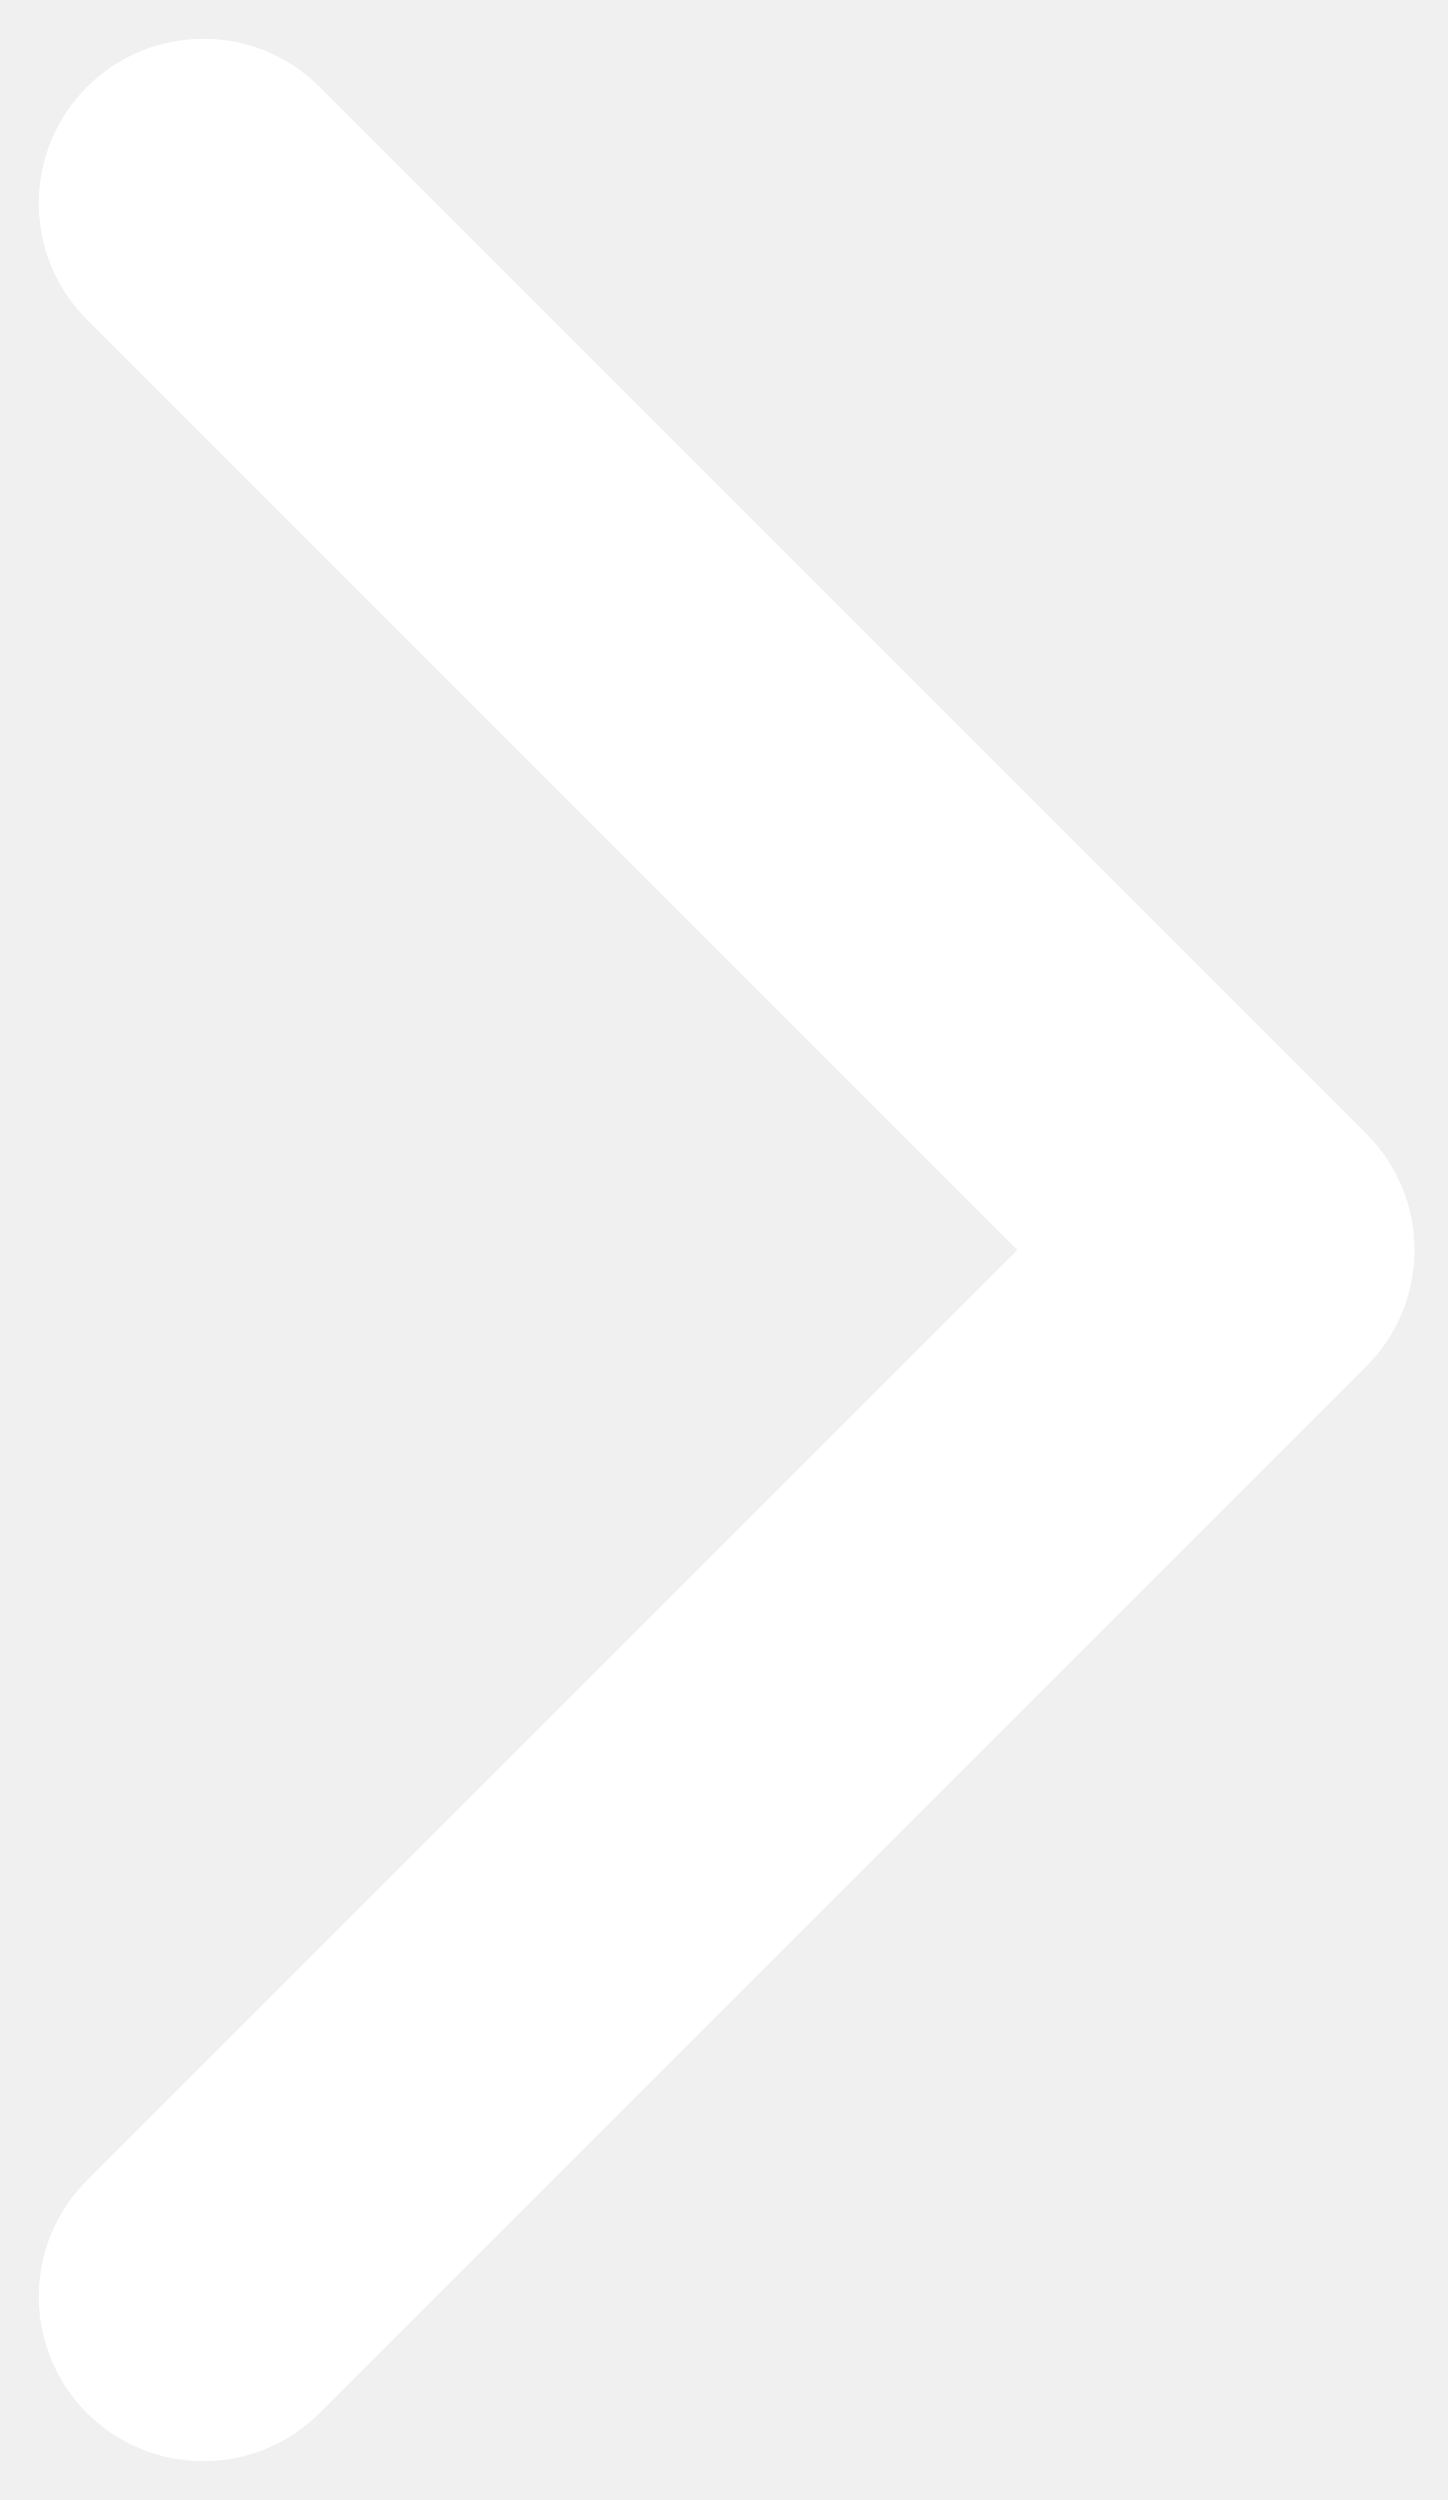
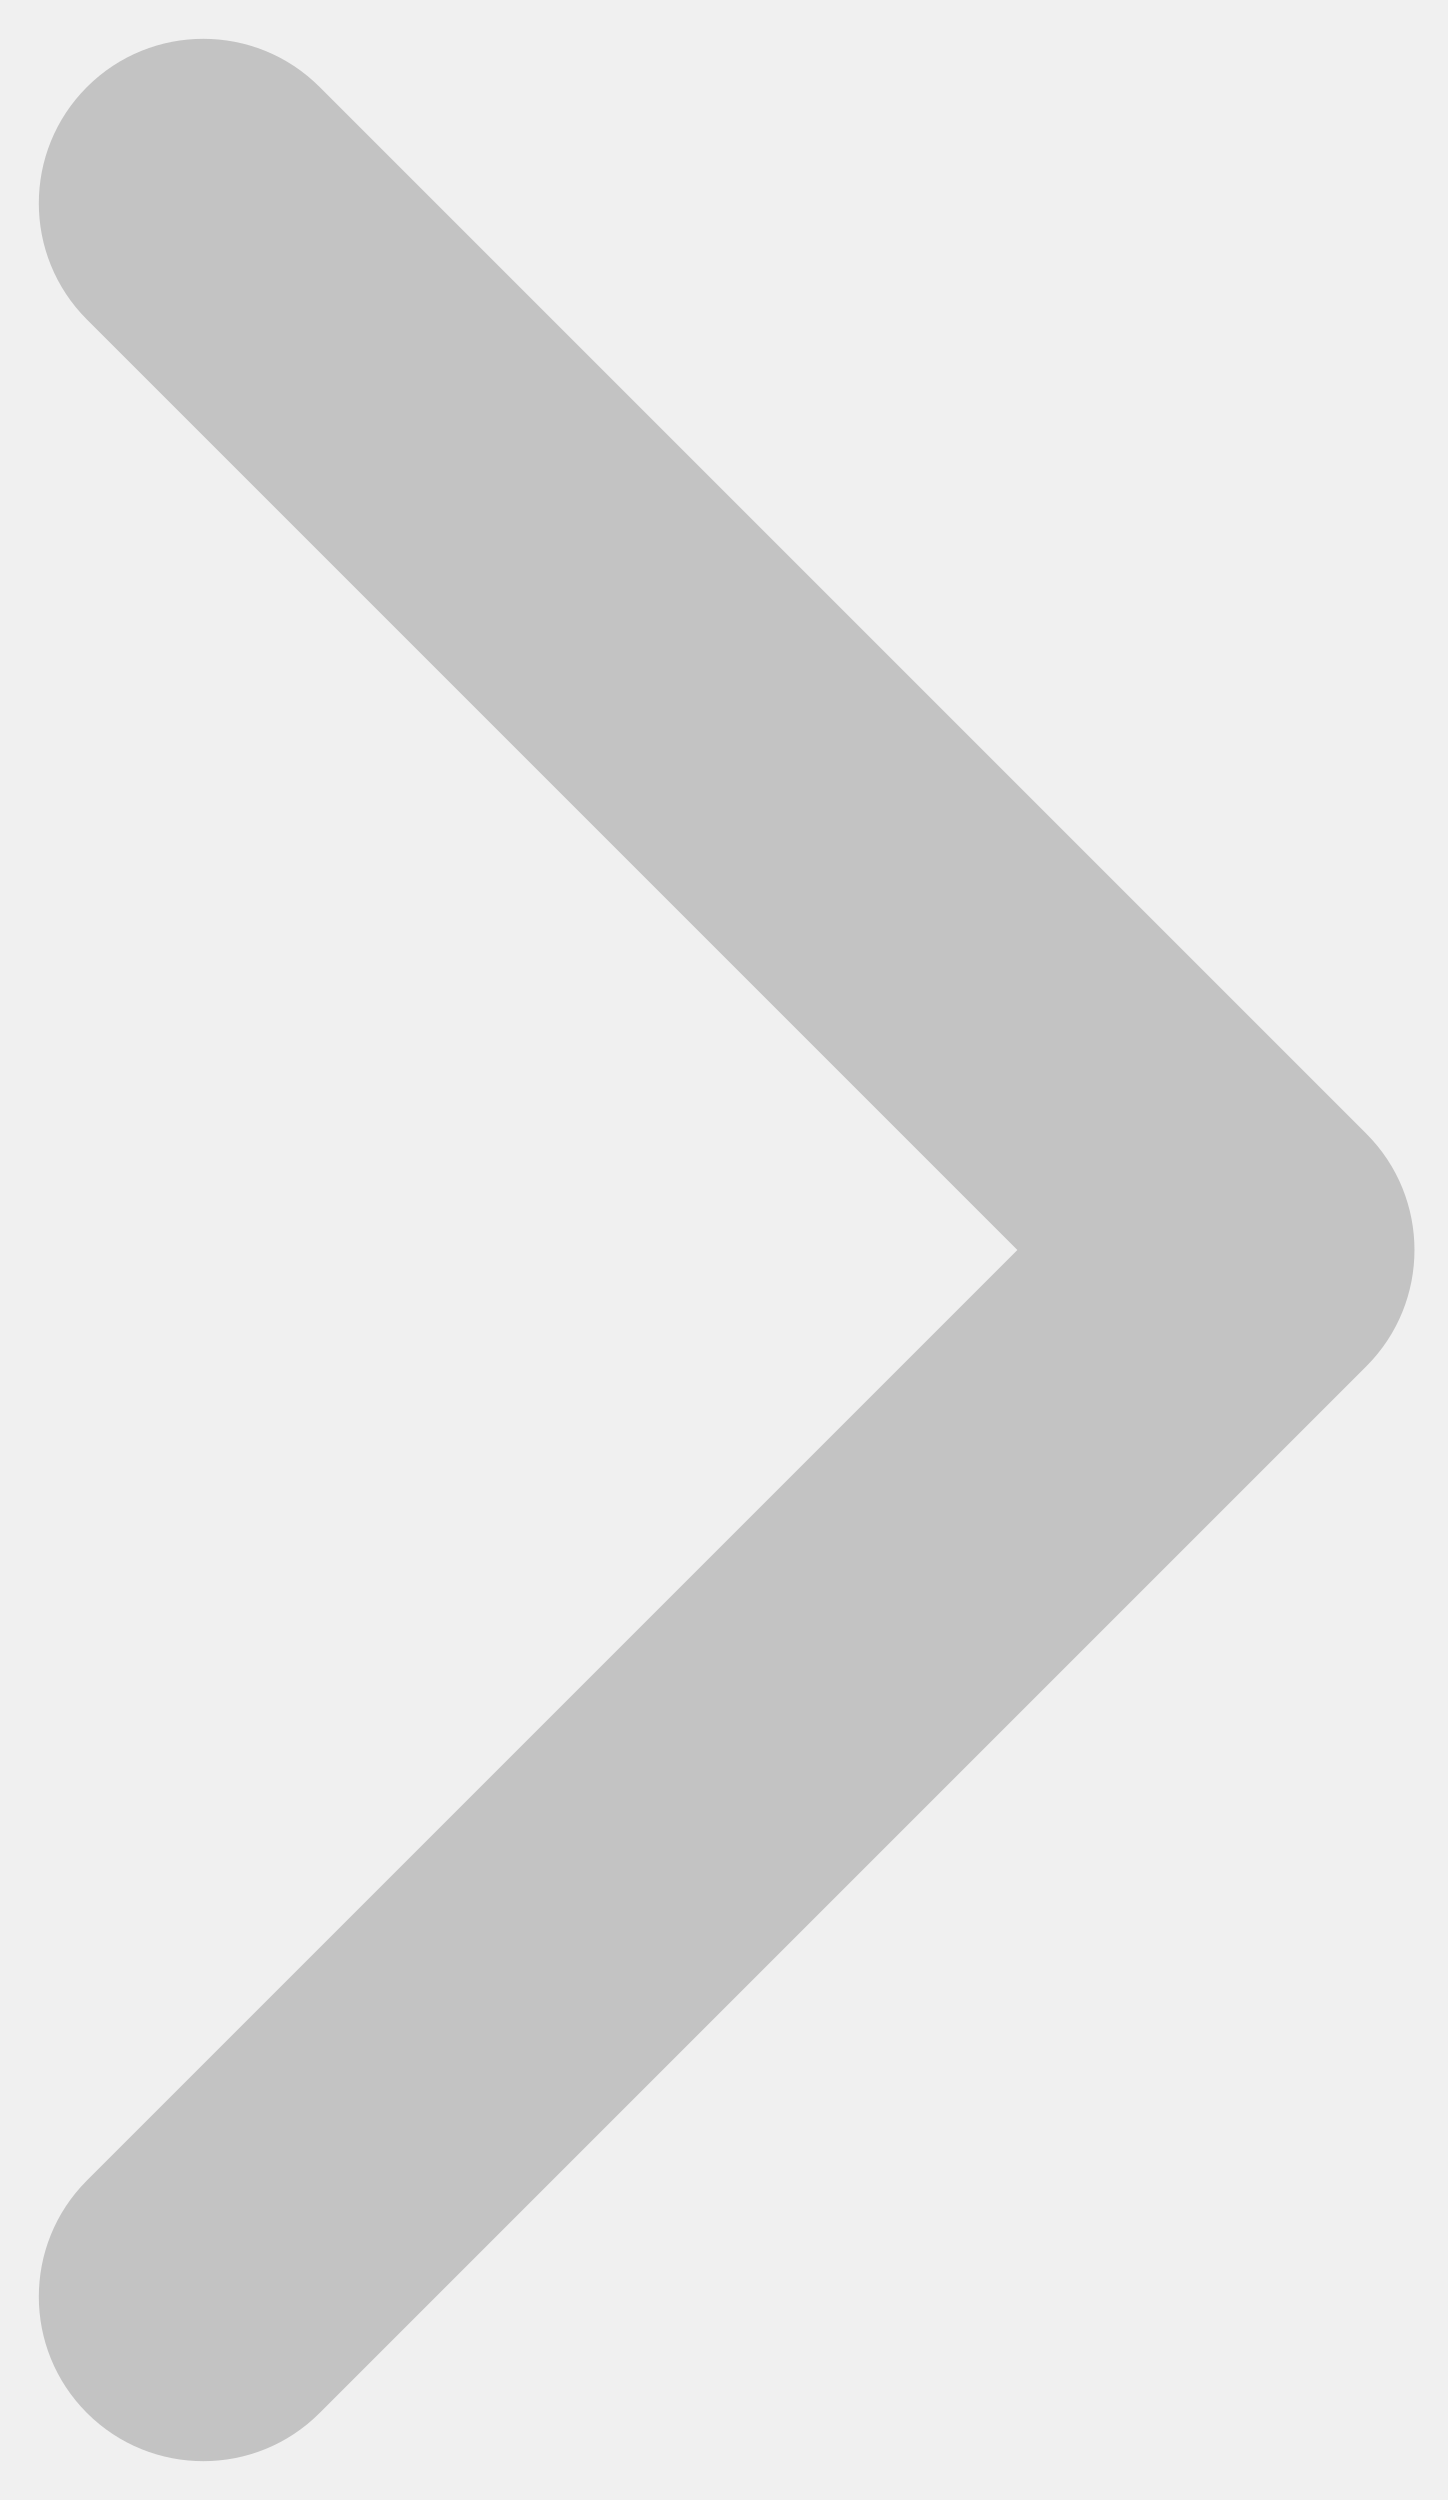
<svg xmlns="http://www.w3.org/2000/svg" width="22" height="38" viewBox="0 0 22 38" fill="none">
-   <path d="M20.768 20.768C21.744 19.791 21.744 18.209 20.768 17.232L4.858 1.322C3.882 0.346 2.299 0.346 1.322 1.322C0.346 2.299 0.346 3.882 1.322 4.858L15.464 19L1.322 33.142C0.346 34.118 0.346 35.701 1.322 36.678C2.299 37.654 3.882 37.654 4.858 36.678L20.768 20.768ZM16 21.5L19 21.5L19 16.5L16 16.5L16 21.5Z" fill="white" />
+   <path d="M20.768 20.768C21.744 19.791 21.744 18.209 20.768 17.232L4.858 1.322C3.882 0.346 2.299 0.346 1.322 1.322C0.346 2.299 0.346 3.882 1.322 4.858L15.464 19L1.322 33.142C0.346 34.118 0.346 35.701 1.322 36.678C2.299 37.654 3.882 37.654 4.858 36.678L20.768 20.768ZM16 21.5L19 21.5L19 16.5L16 16.5L16 21.5Z" fill="#c3c3c3" />
</svg>
